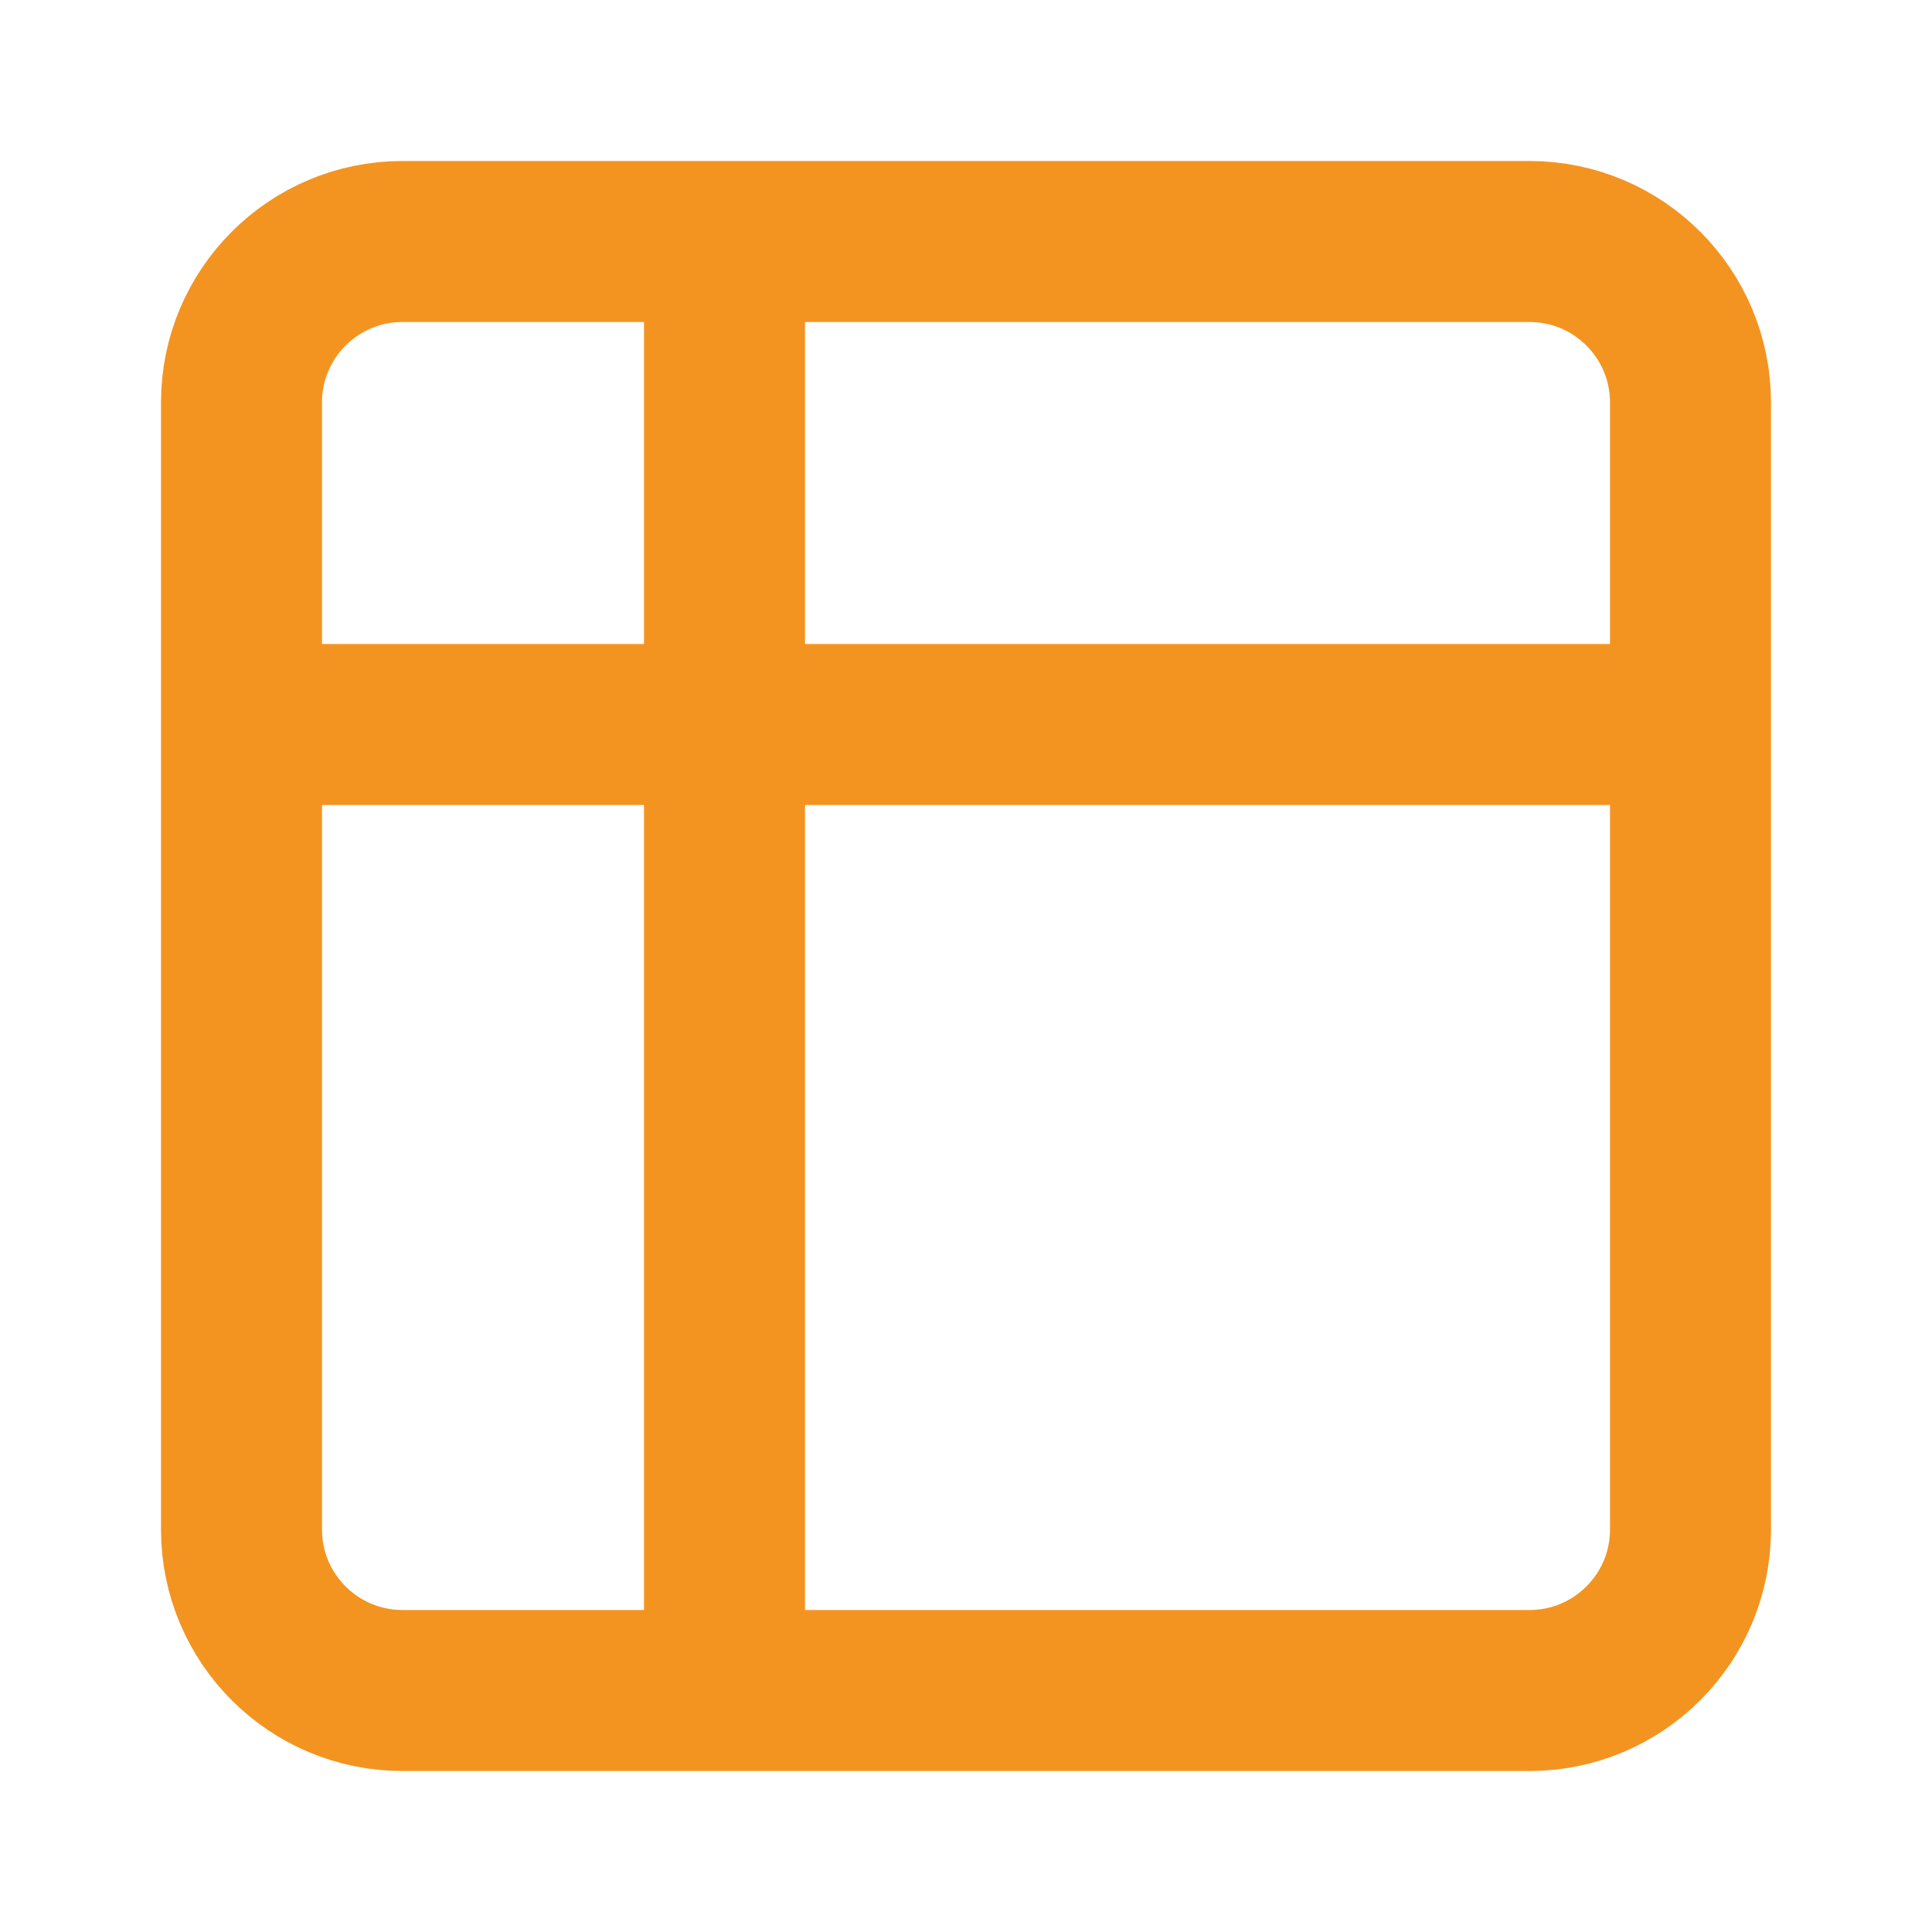
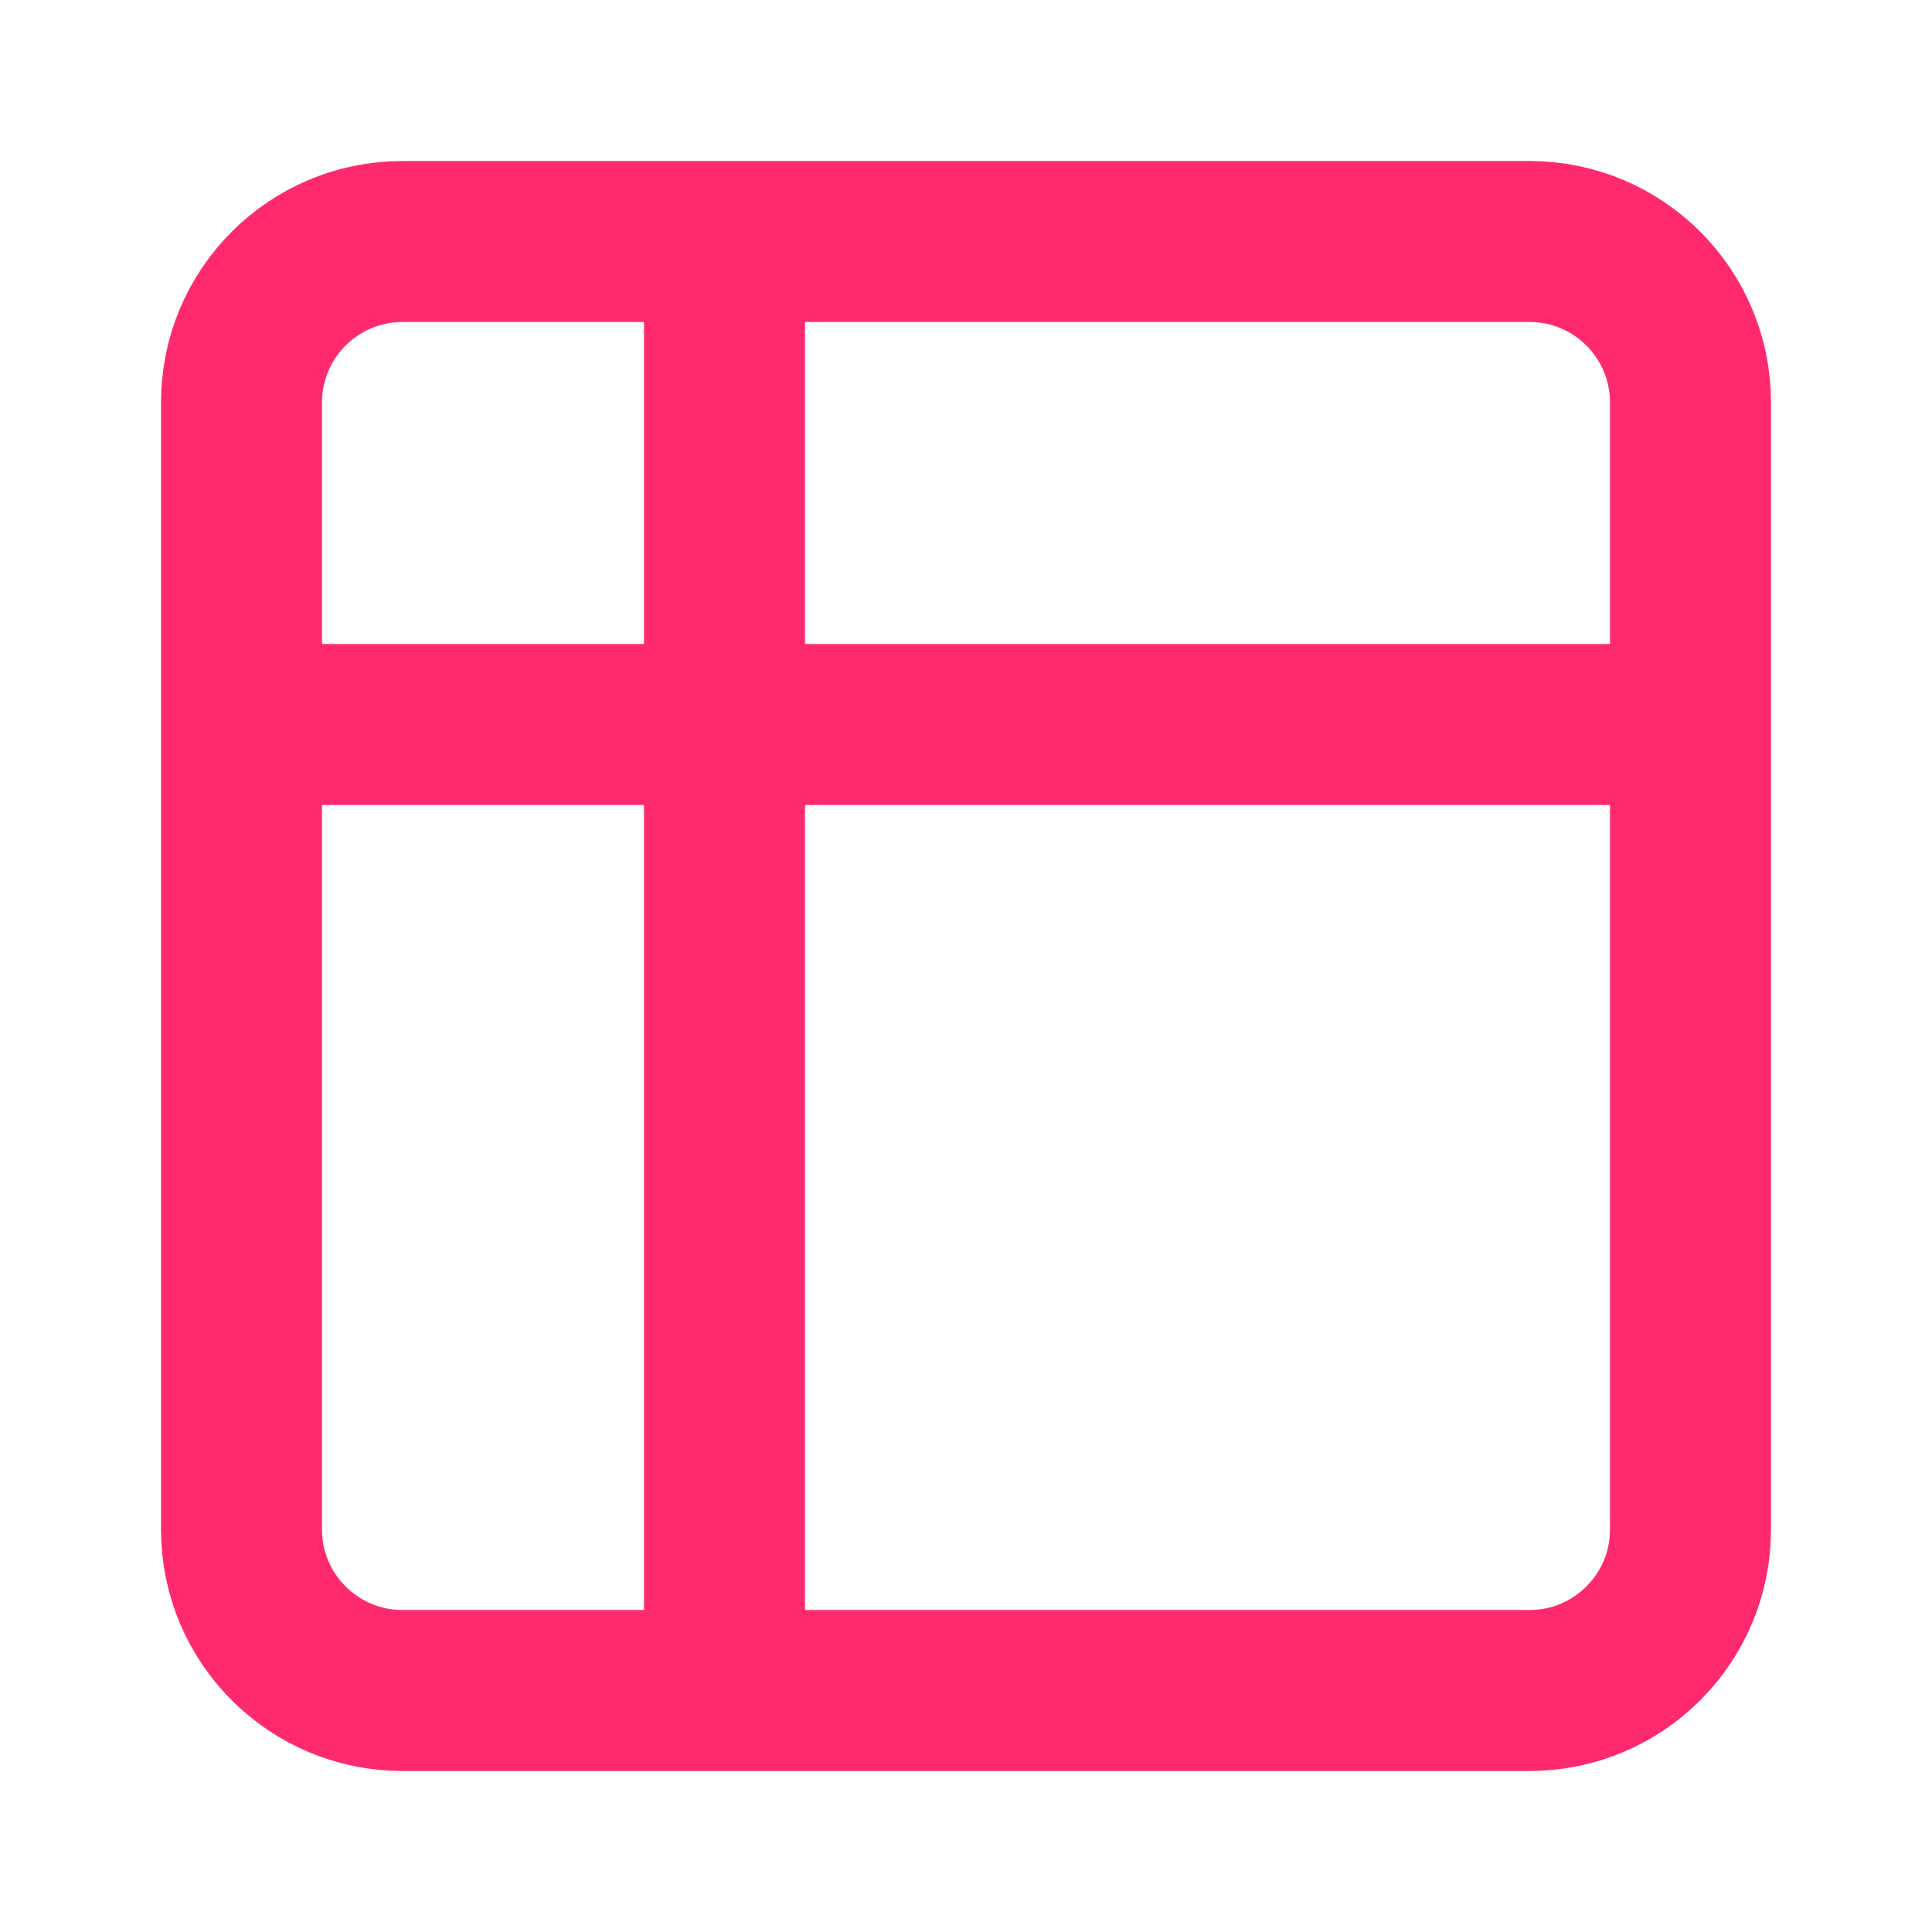
- <svg xmlns="http://www.w3.org/2000/svg" width="100" height="100" viewBox="0 0 24 24" fill="none" stroke="#f39420" stroke-width="2" stroke-linecap="round" stroke-linejoin="round" class="feather feather-table">
+ <svg xmlns="http://www.w3.org/2000/svg" width="100" height="100" viewBox="0 0 24 24" fill="none" stroke="#ff2a6d" stroke-width="2" stroke-linecap="round" stroke-linejoin="round" class="feather feather-table">
  <path d="M9 3H5a2 2 0 0 0-2 2v4m6-6h10a2 2 0 0 1 2 2v4M9 3v18m0 0h10a2 2 0 0 0 2-2V9M9 21H5a2 2 0 0 1-2-2V9m0 0h18" />
</svg>
